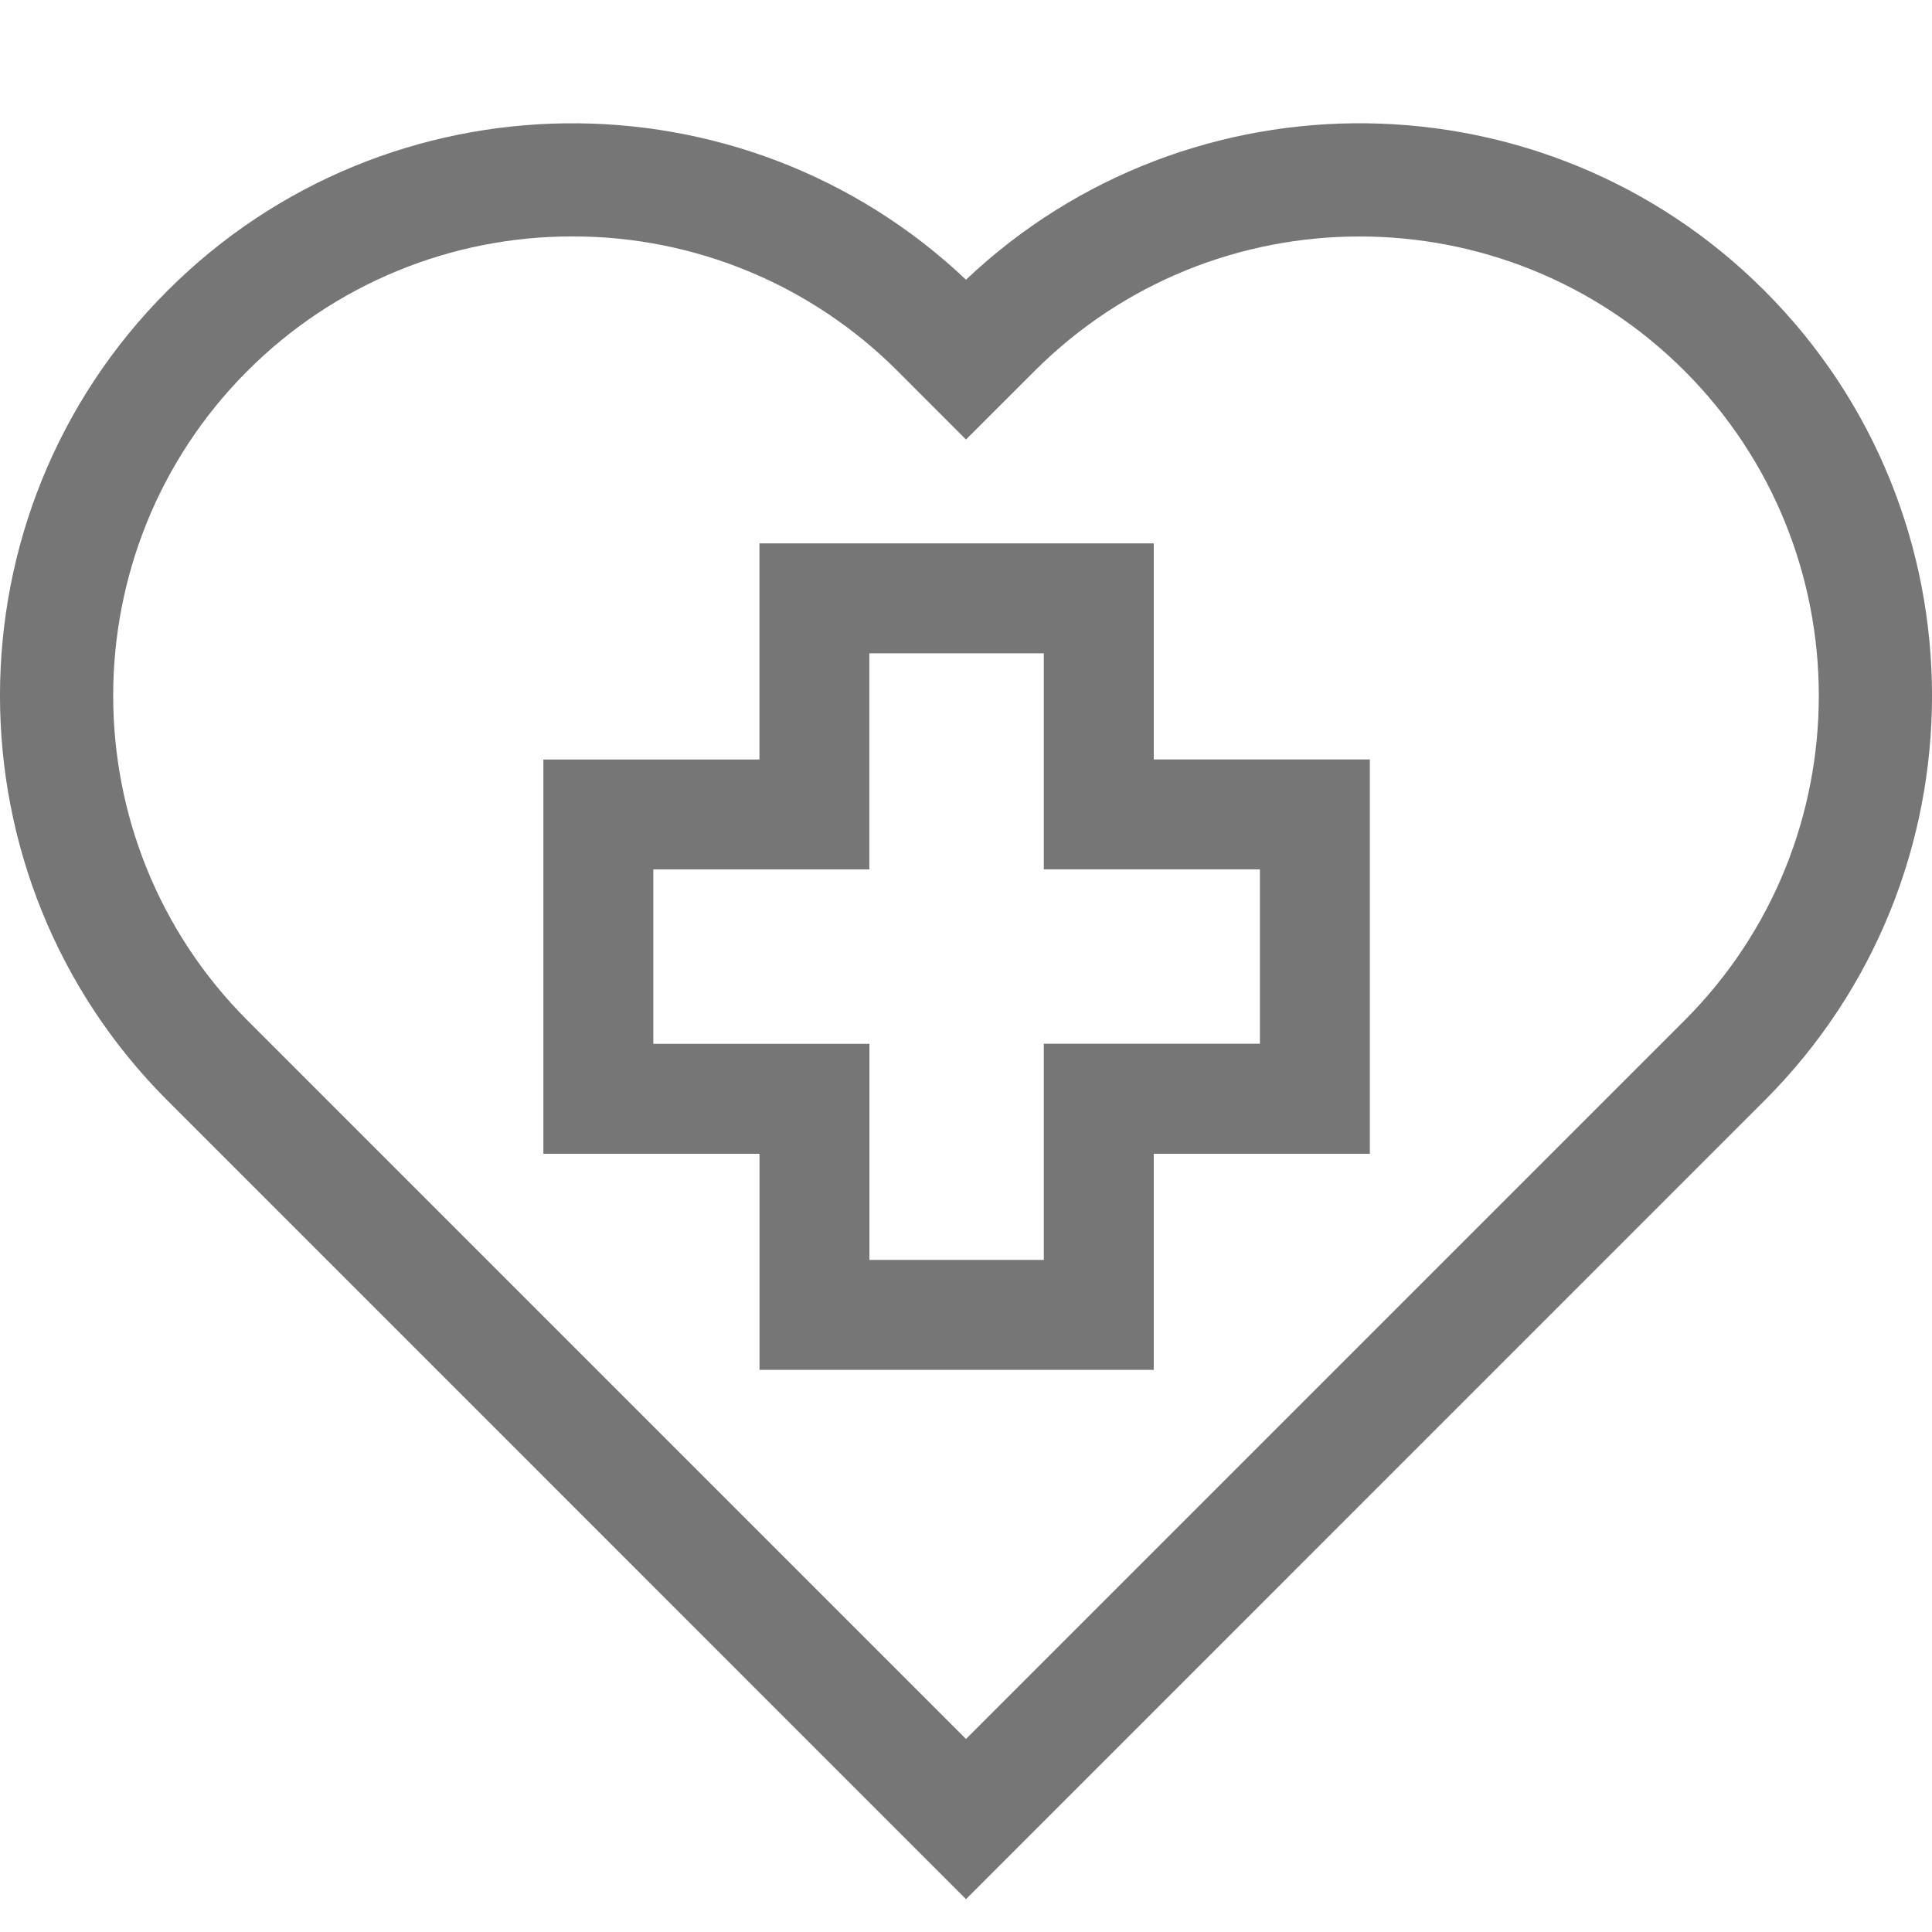
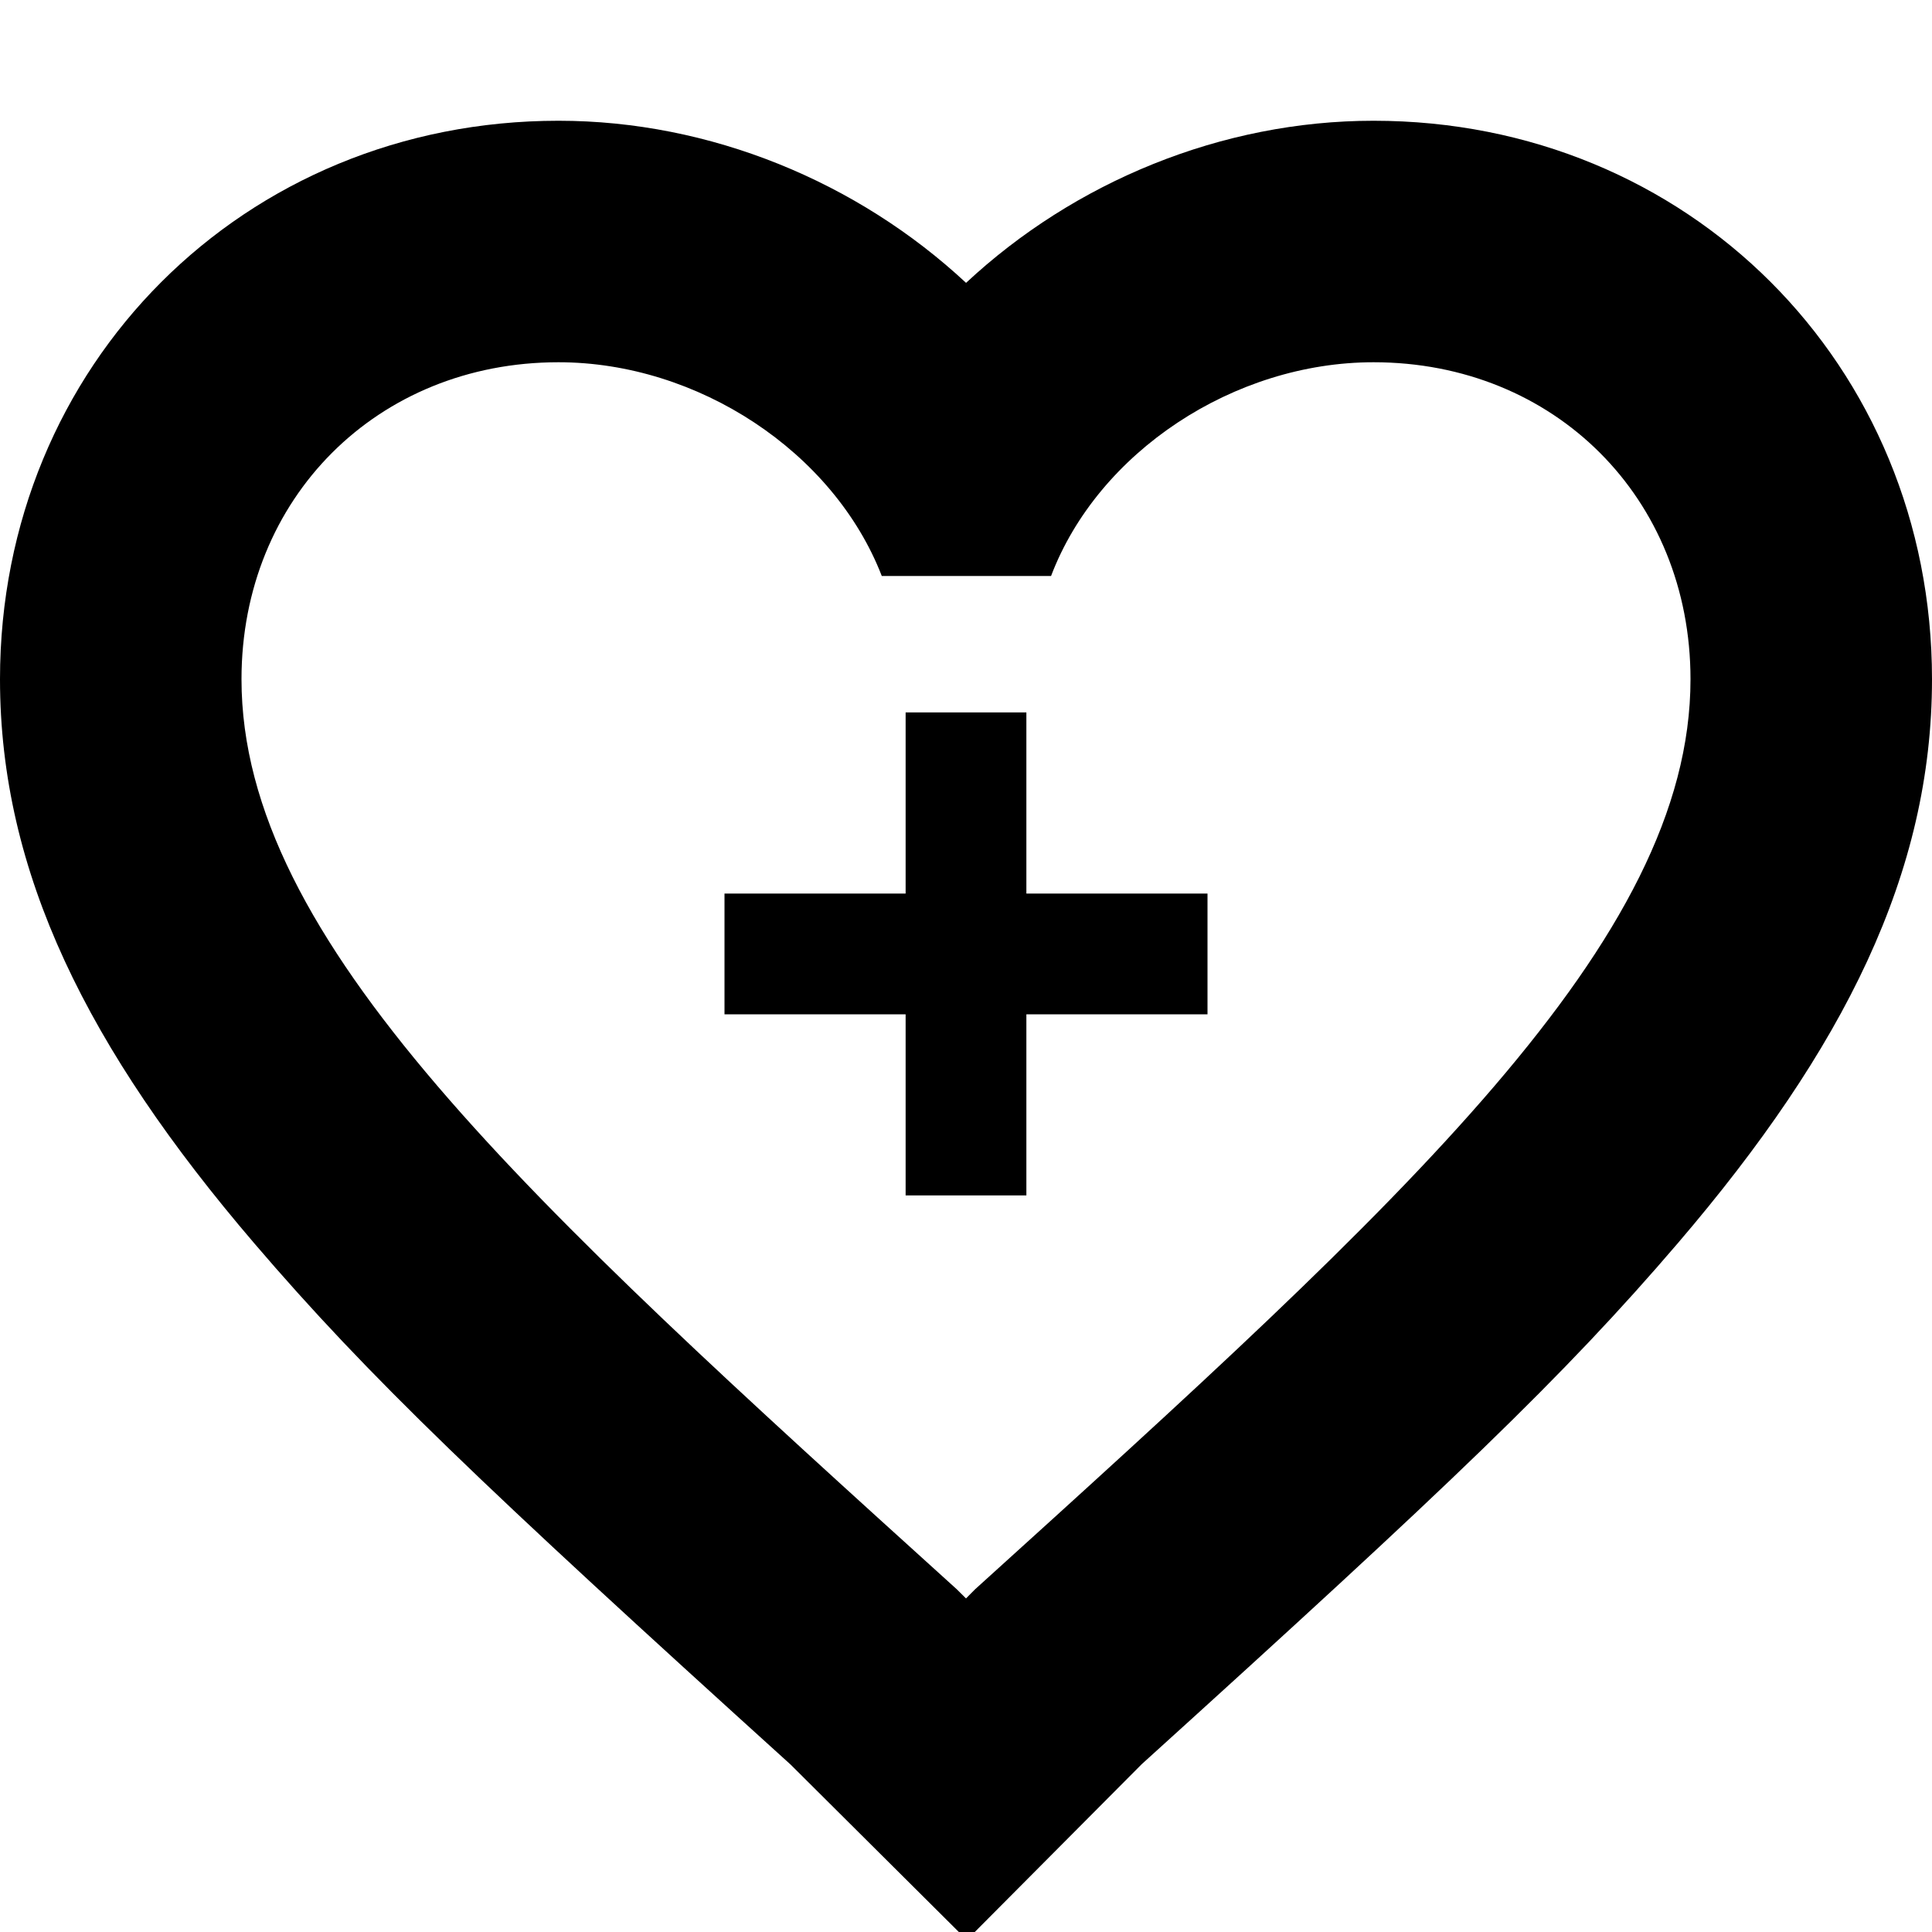
- <svg xmlns="http://www.w3.org/2000/svg" fill="#767676" width="32" height="32" viewBox="0 0 32 32">
-   <path fill-rule="nonzero" d="M29.226 4.815c3.699 3.699 3.699 9.716 0 13.414L16 31.456 2.774 18.229c-3.699-3.698-3.699-9.715 0-13.414C6.41 1.18 12.289 1.118 16 4.633c3.711-3.515 9.59-3.454 13.226.182zM27.9 16.903c2.967-2.967 2.967-7.794 0-10.761-2.967-2.967-7.794-2.967-10.761 0L16 7.28l-1.139-1.14a7.586 7.586 0 0 0-5.38-2.224A7.586 7.586 0 0 0 4.1 6.142c-2.967 2.967-2.967 7.794 0 10.761l11.9 11.9 11.9-11.9zm-8.79-4.324h3.579v6.531H19.11v3.579H12.58V19.11H9V12.58h3.579V9h6.531v3.579zm1.758 4.71v-2.89h-3.579v-3.578h-2.89V14.4h-3.578v2.889H14.4v3.579h2.889v-3.58h3.579z" />
+ <svg xmlns="http://www.w3.org/2000/svg" width="32px" height="32px" viewBox="0 0 32 32" version="1.1">
+   <path d="M16.149,26.325 C23.289,19.86 28,15.585 28,11.25 C28,8.25 25.75,6 22.75,6 C20.439,6 18.189,7.485 17.409,9.54 L14.605,9.54 C13.809,7.485 11.559,6 9.25,6 C6.25,6 4,8.25 4,11.25 C4,15.585 8.709,19.86 15.849,26.325 L16,26.475 L16.149,26.325 Z M16.014,32.132 L13.095,29.227 C7.981,24.596 6.104,22.806 4.208,20.589 C1.45,17.366 0,14.453 0,11.25 C0,6.041 4.041,2 9.25,2 C11.765,2 14.203,3.011 16.001,4.685 C17.796,3.011 20.234,2 22.75,2 C27.959,2 32,6.041 32,11.25 C32,14.453 30.55,17.366 27.791,20.59 C25.896,22.804 24.023,24.591 18.911,29.22 L16.014,32.132 Z M15,14.8 L15,11.8 L17,11.8 L17,14.8 L20,14.8 L20,16.8 L17,16.8 L17,19.8 L15,19.8 L15,16.8 L12,16.8 L12,14.8 L15,14.8 Z" id="Combined-Shape" />
</svg>
